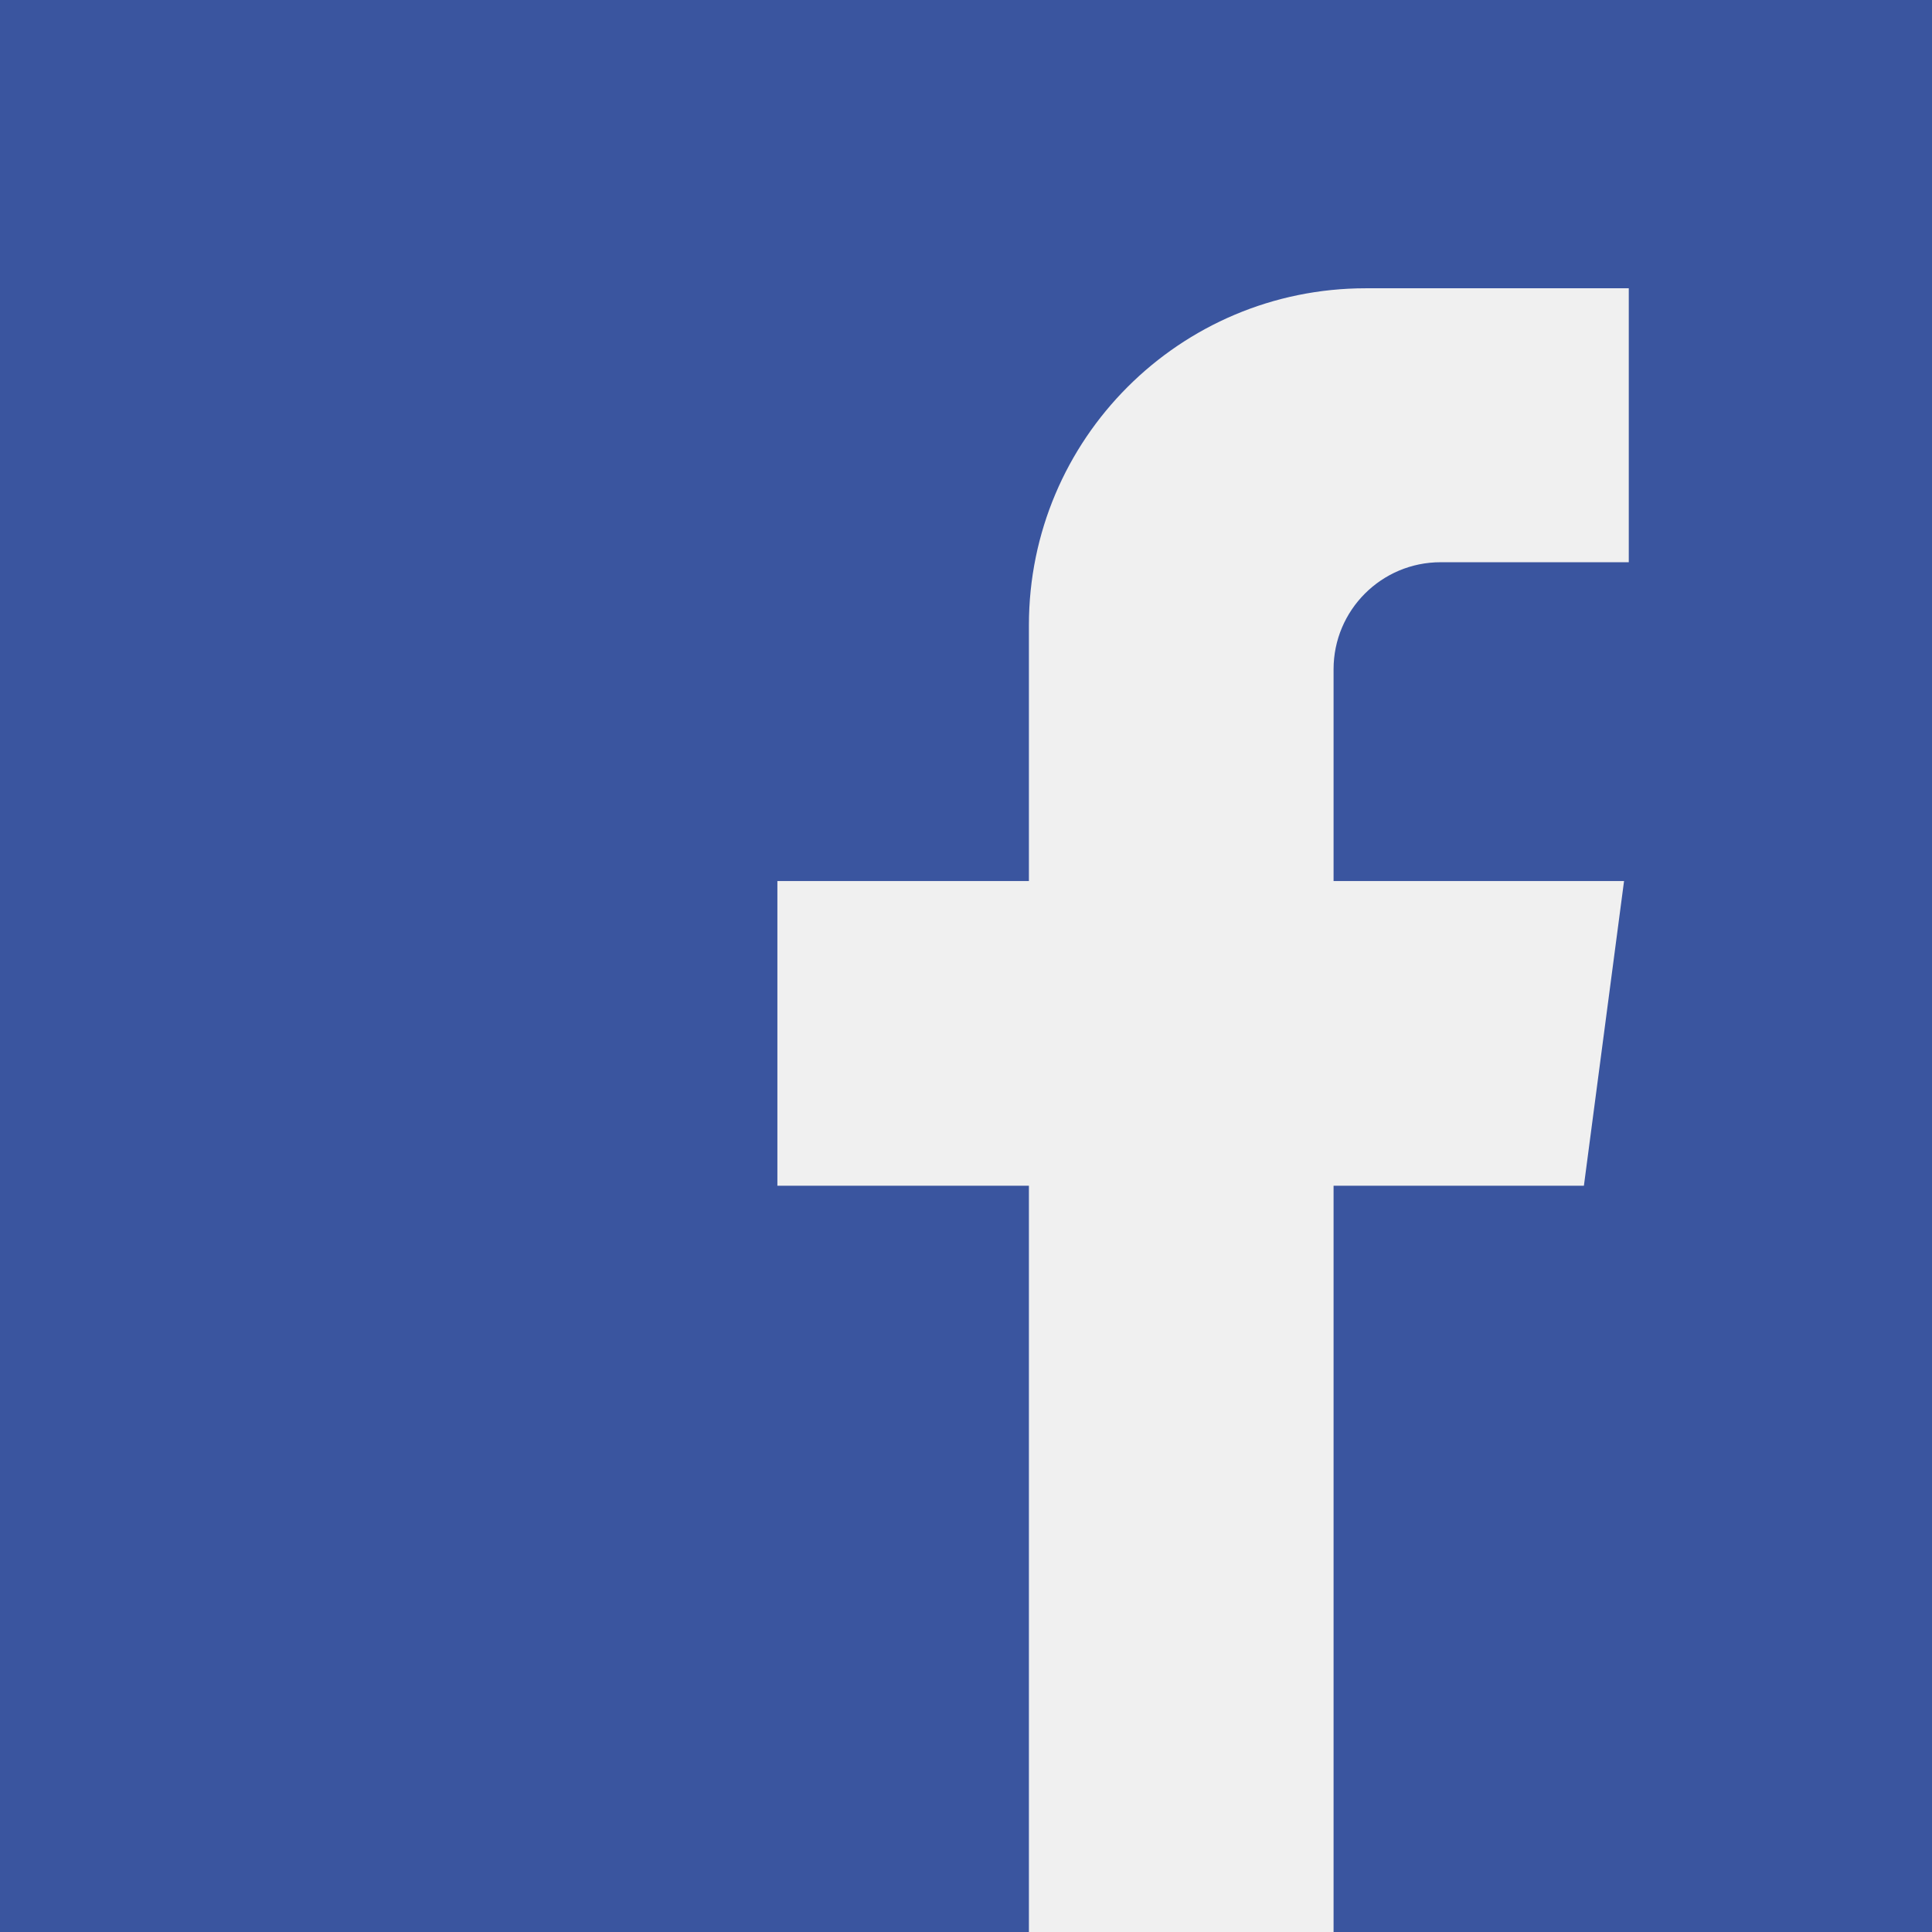
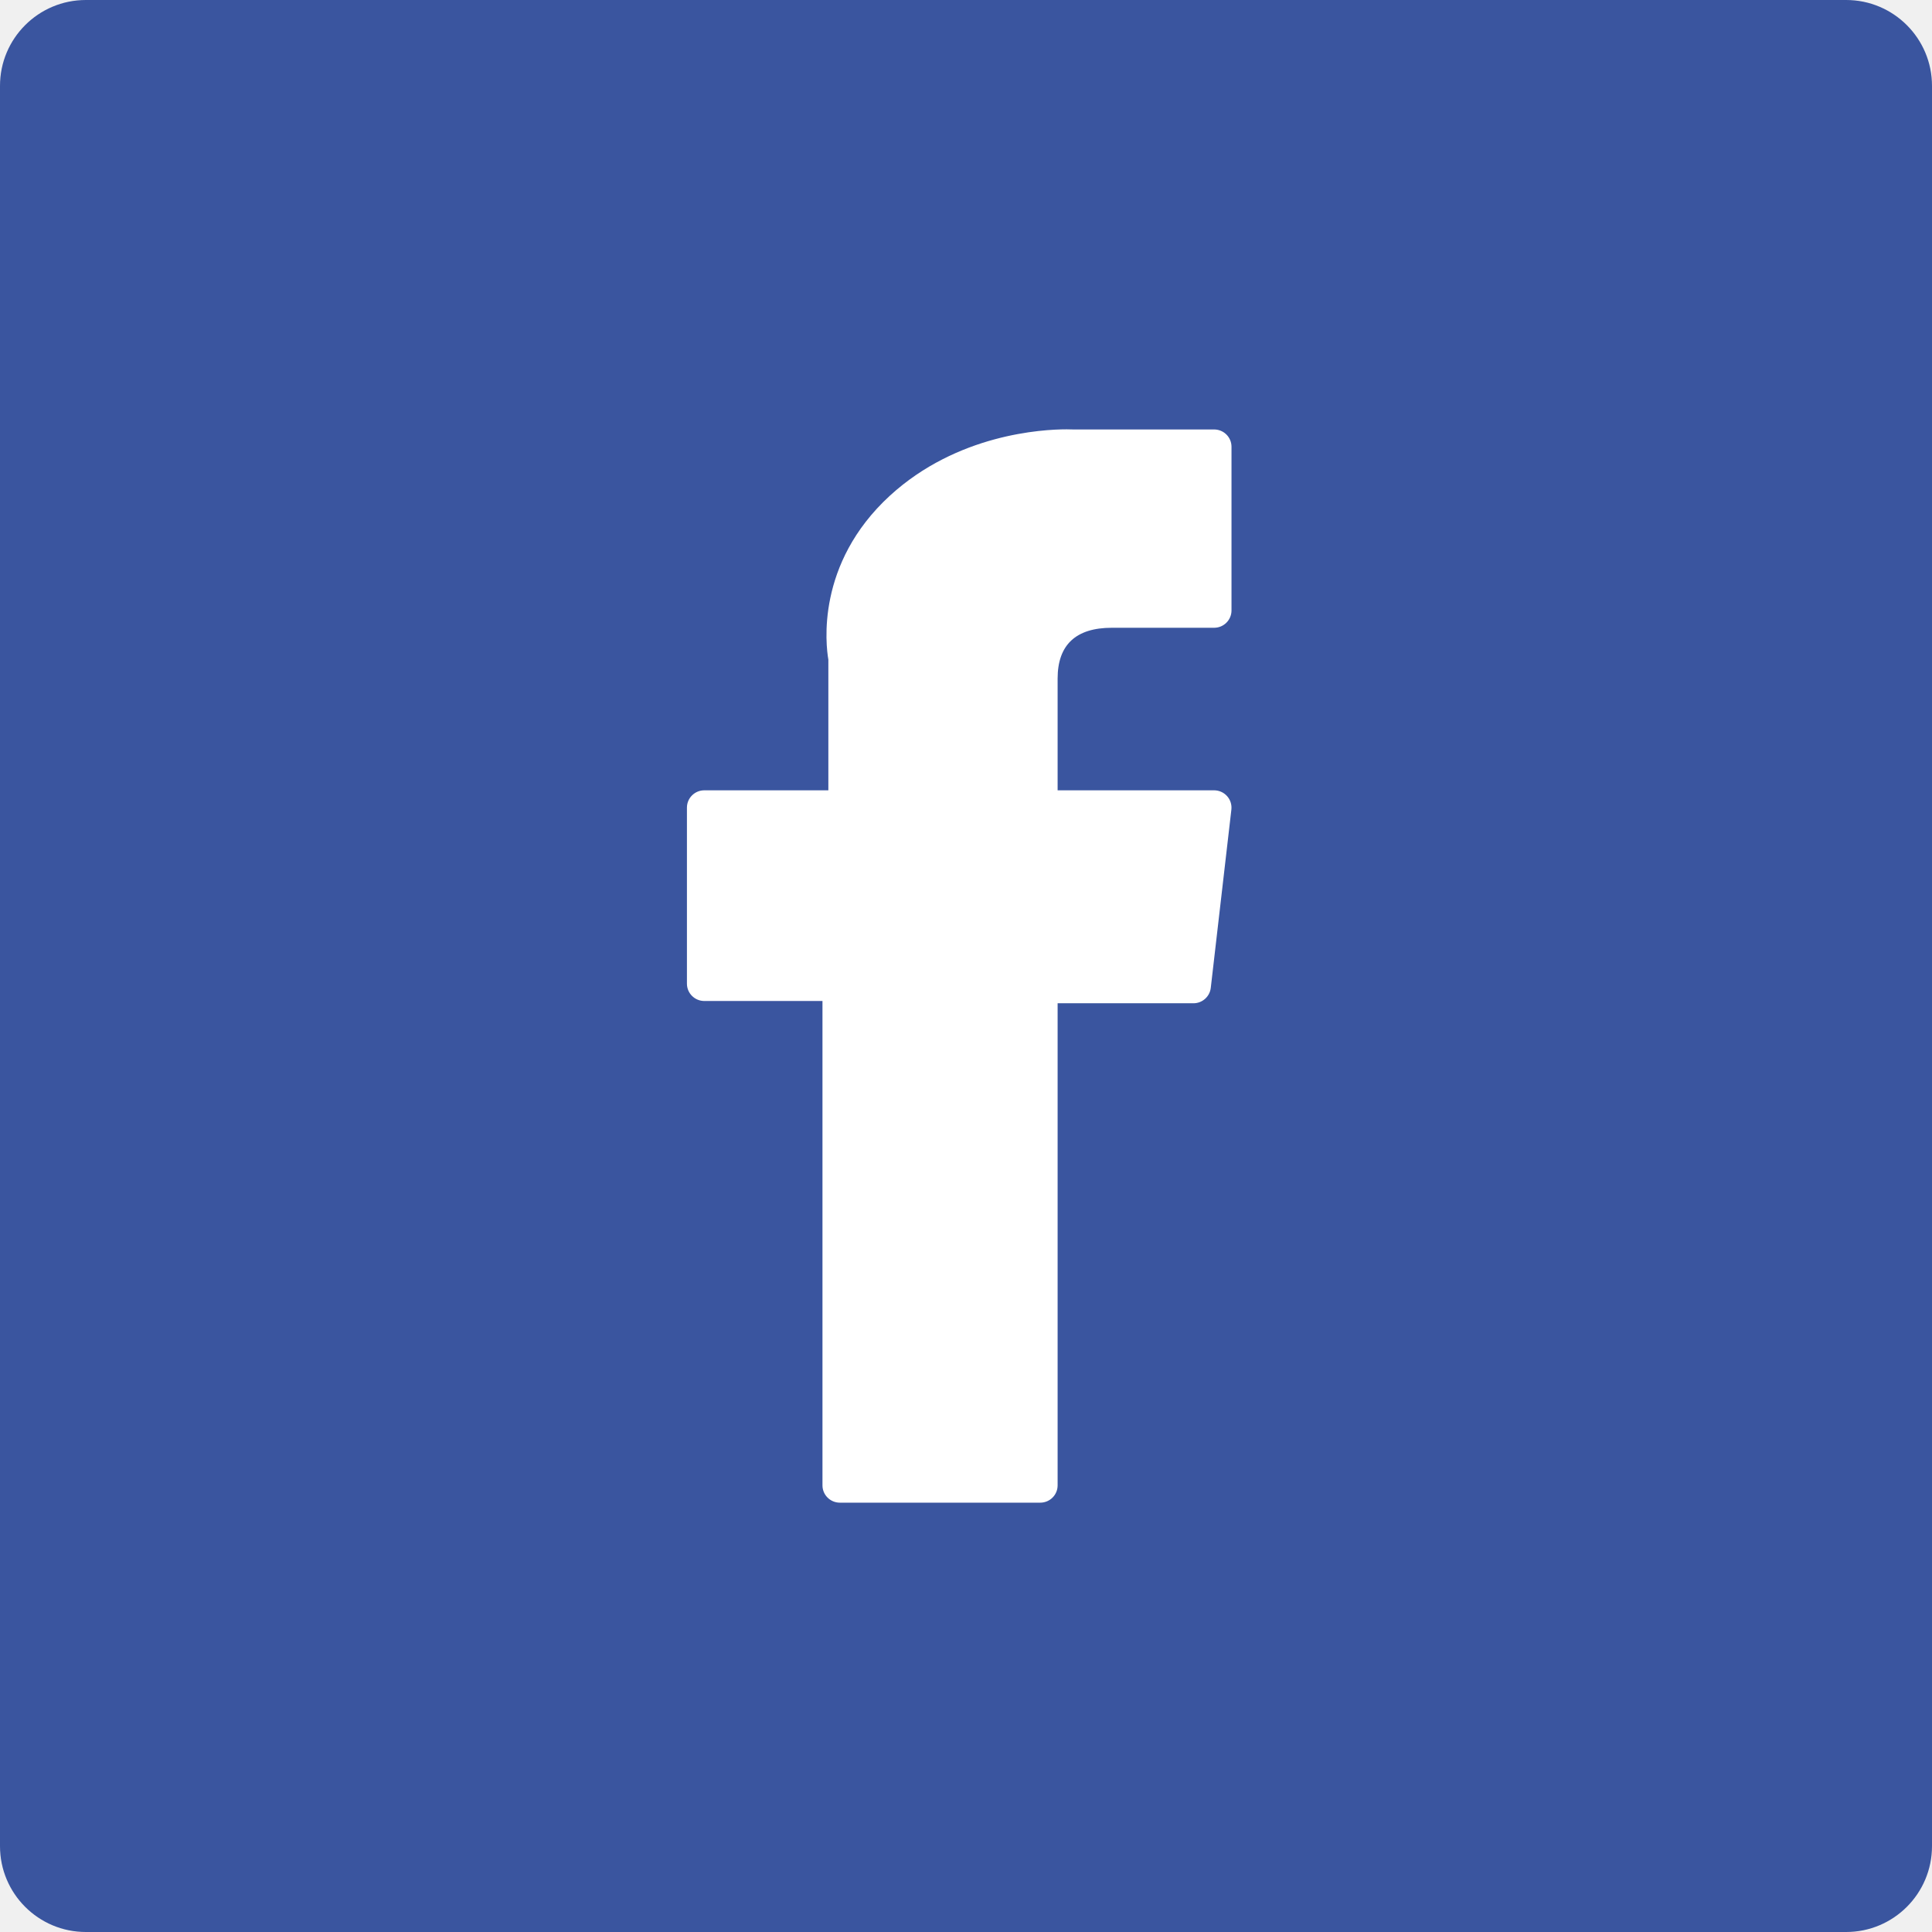
- <svg xmlns="http://www.w3.org/2000/svg" version="1.1" id="Capa_1" x="0px" y="0px" viewBox="0 0 455.73 455.73" style="enable-background:new 0 0 455.73 455.73;" xml:space="preserve">
-   <path style="fill:#3A559F;" d="M0,0v455.73h242.704V279.691h-59.33v-71.864h59.33v-60.353c0-43.893,35.582-79.475,79.475-79.475  h62.025v64.622h-44.382c-13.947,0-25.254,11.307-25.254,25.254v49.953h68.521l-9.47,71.864h-59.051V455.73H455.73V0H0z" />
-   <g>
- </g>
-   <g>
- </g>
-   <g>
- </g>
-   <g>
- </g>
-   <g>
- </g>
-   <g>
- </g>
-   <g>
- </g>
-   <g>
- </g>
-   <g>
- </g>
-   <g>
- </g>
-   <g>
- </g>
-   <g>
- </g>
-   <g>
- </g>
-   <g>
- </g>
-   <g>
- </g>
+ <svg xmlns="http://www.w3.org/2000/svg" xmlns:xlink="http://www.w3.org/1999/xlink" width="45" height="45" viewBox="0 0 45 45">
+   <defs>
+     <rect id="social-facebook-a" width="45" height="45" rx="2" />
+   </defs>
+   <g fill="none" fill-rule="evenodd">
+     <rect width="45" height="45" fill="#3A559F" fill-rule="nonzero" rx="2" />
+     <mask id="social-facebook-b" fill="#fff">
+       <use xlink:href="#social-facebook-a" />
+     </mask>
+     <path fill="#FFF" fill-rule="nonzero" d="M16.405,23.315 L19.157,23.315 L19.157,34.597 C19.157,34.82 19.339,35 19.562,35 L24.229,35 C24.453,35 24.634,34.82 24.634,34.597 L24.634,23.368 L27.798,23.368 C28.004,23.368 28.177,23.214 28.201,23.011 L28.681,18.858 C28.694,18.743 28.658,18.629 28.581,18.543 C28.504,18.457 28.394,18.408 28.279,18.408 L24.634,18.408 L24.634,15.805 C24.634,15.02 25.059,14.622 25.896,14.622 L28.279,14.622 C28.503,14.622 28.684,14.441 28.684,14.219 L28.684,10.406 C28.684,10.183 28.503,10.003 28.279,10.003 L24.995,10.003 C24.972,10.002 24.92,10 24.844,10 C24.275,10 22.294,10.111 20.729,11.544 C18.996,13.133 19.237,15.034 19.294,15.364 L19.294,18.408 L16.405,18.408 C16.181,18.408 16,18.589 16,18.811 L16,22.912 C16,23.134 16.181,23.315 16.405,23.315 Z" mask="url(#social-facebook-b)" />
+   </g>
</svg>
